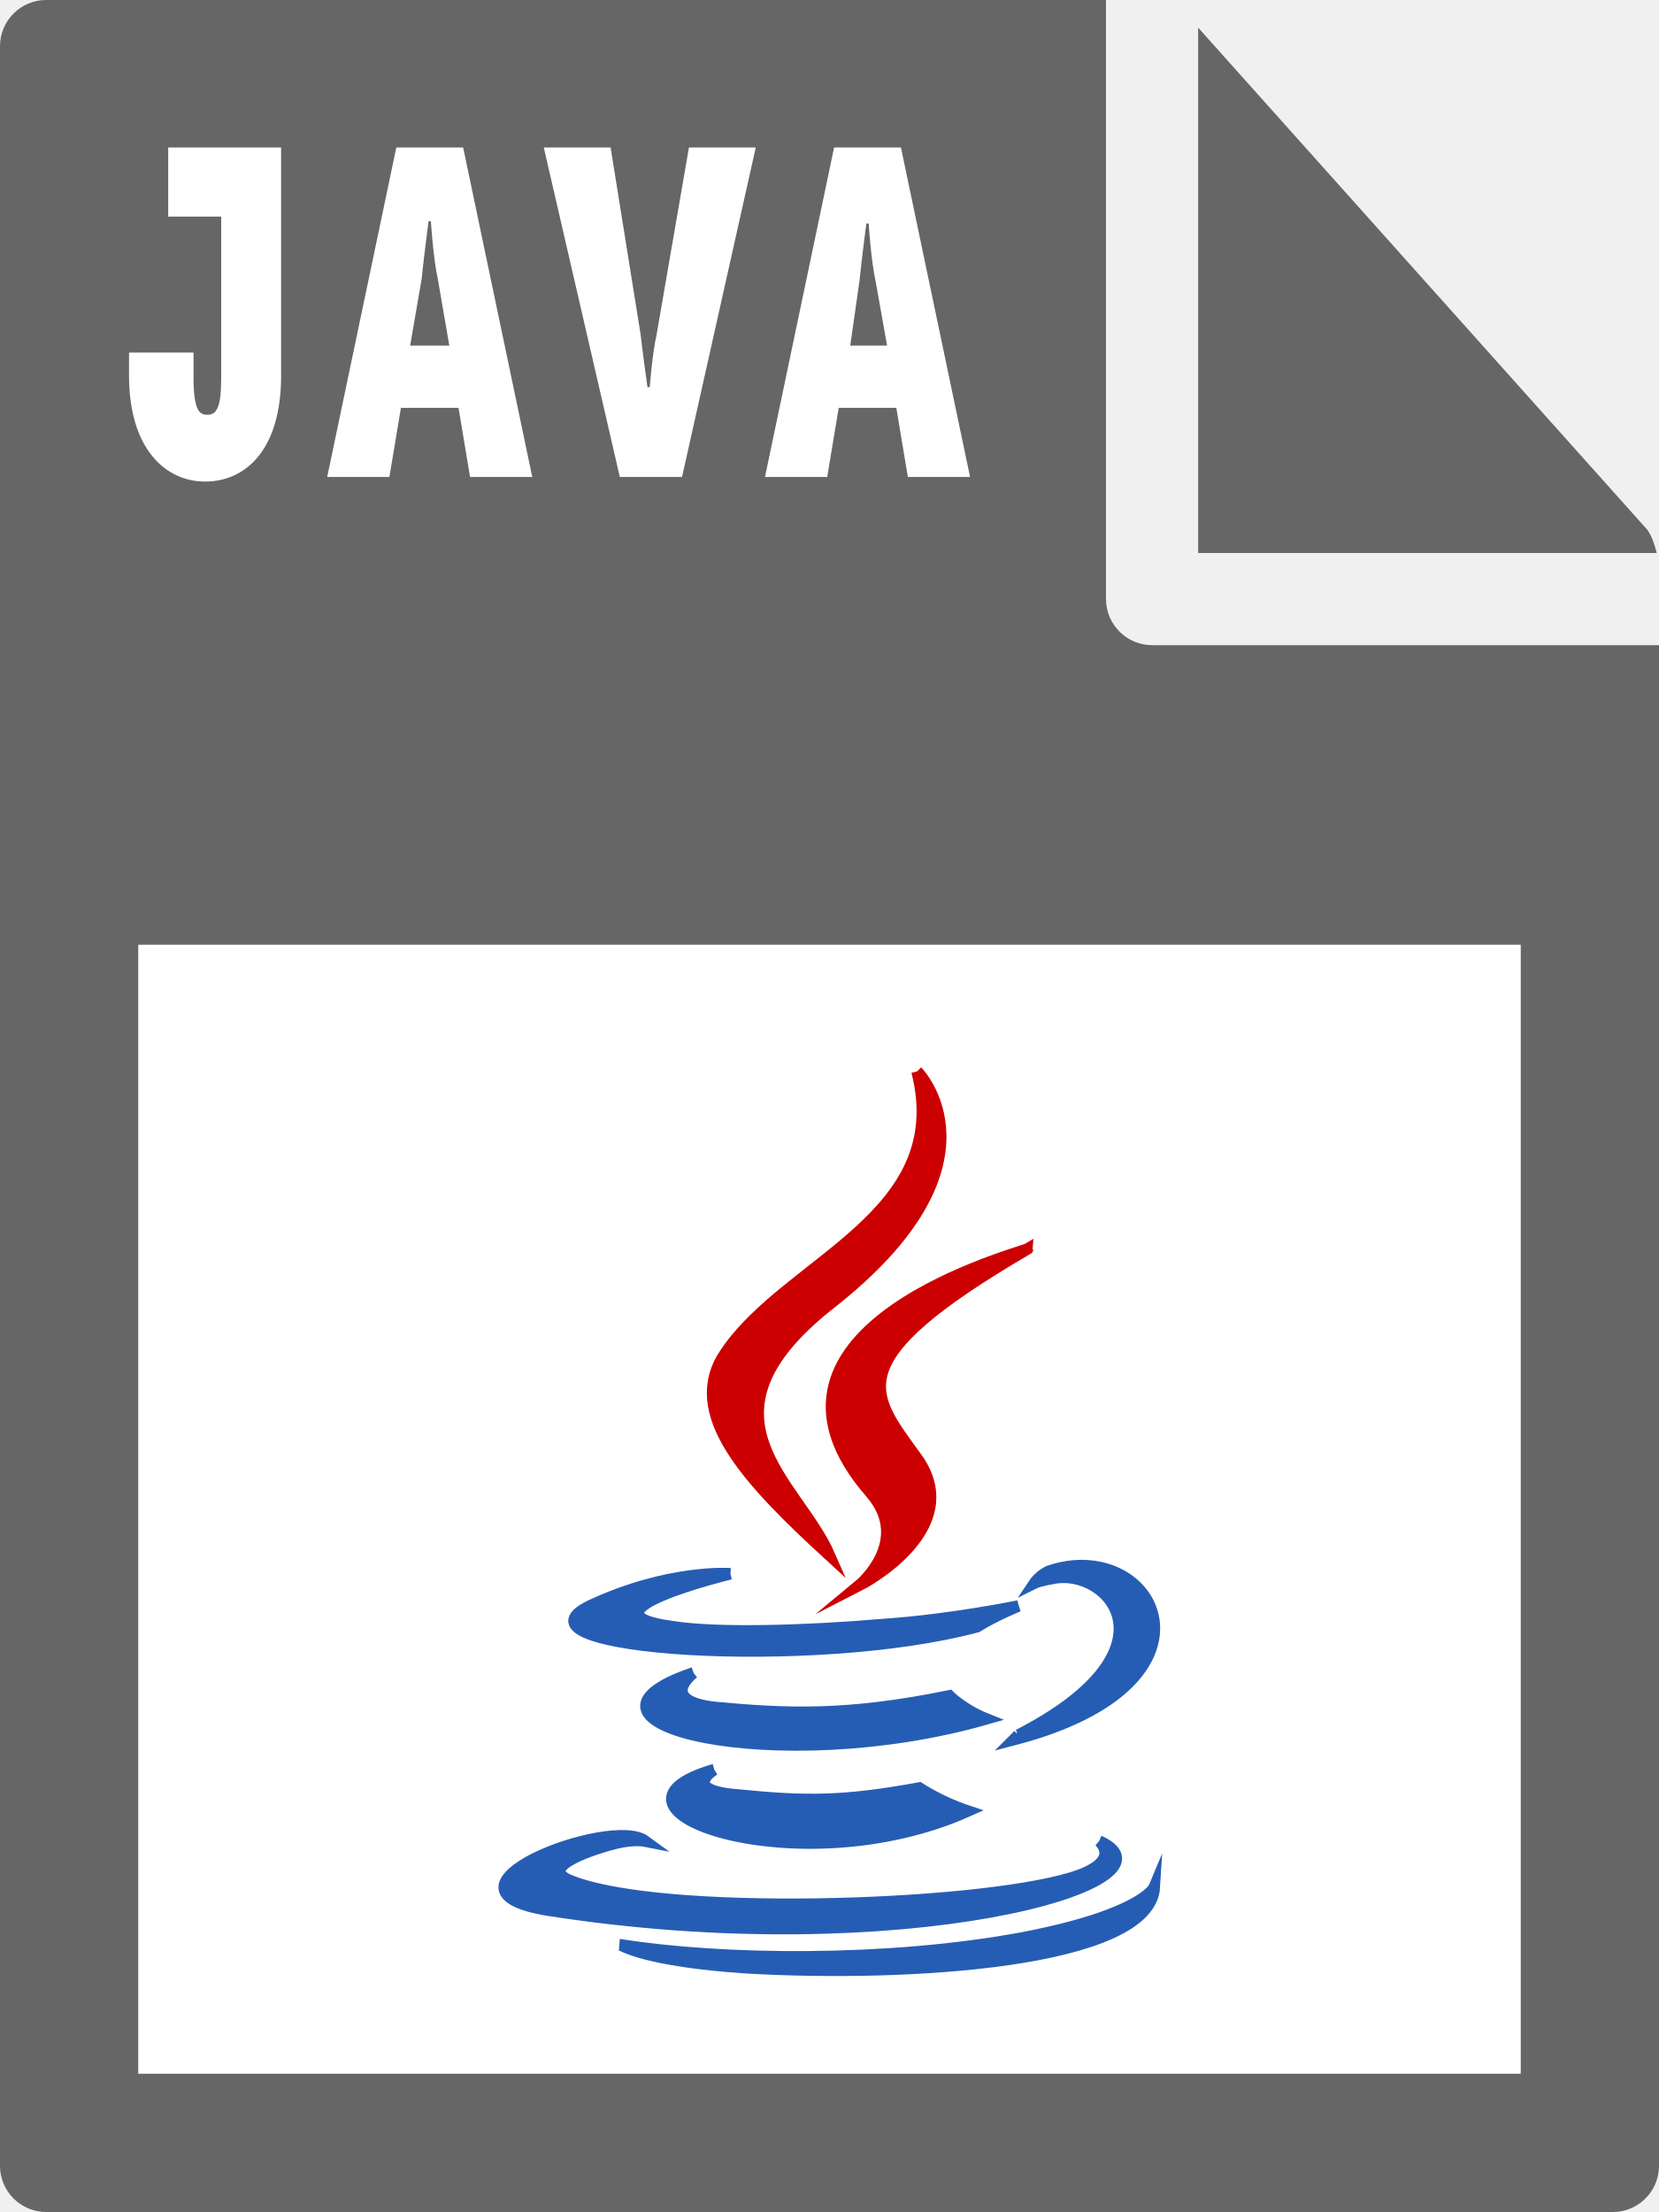
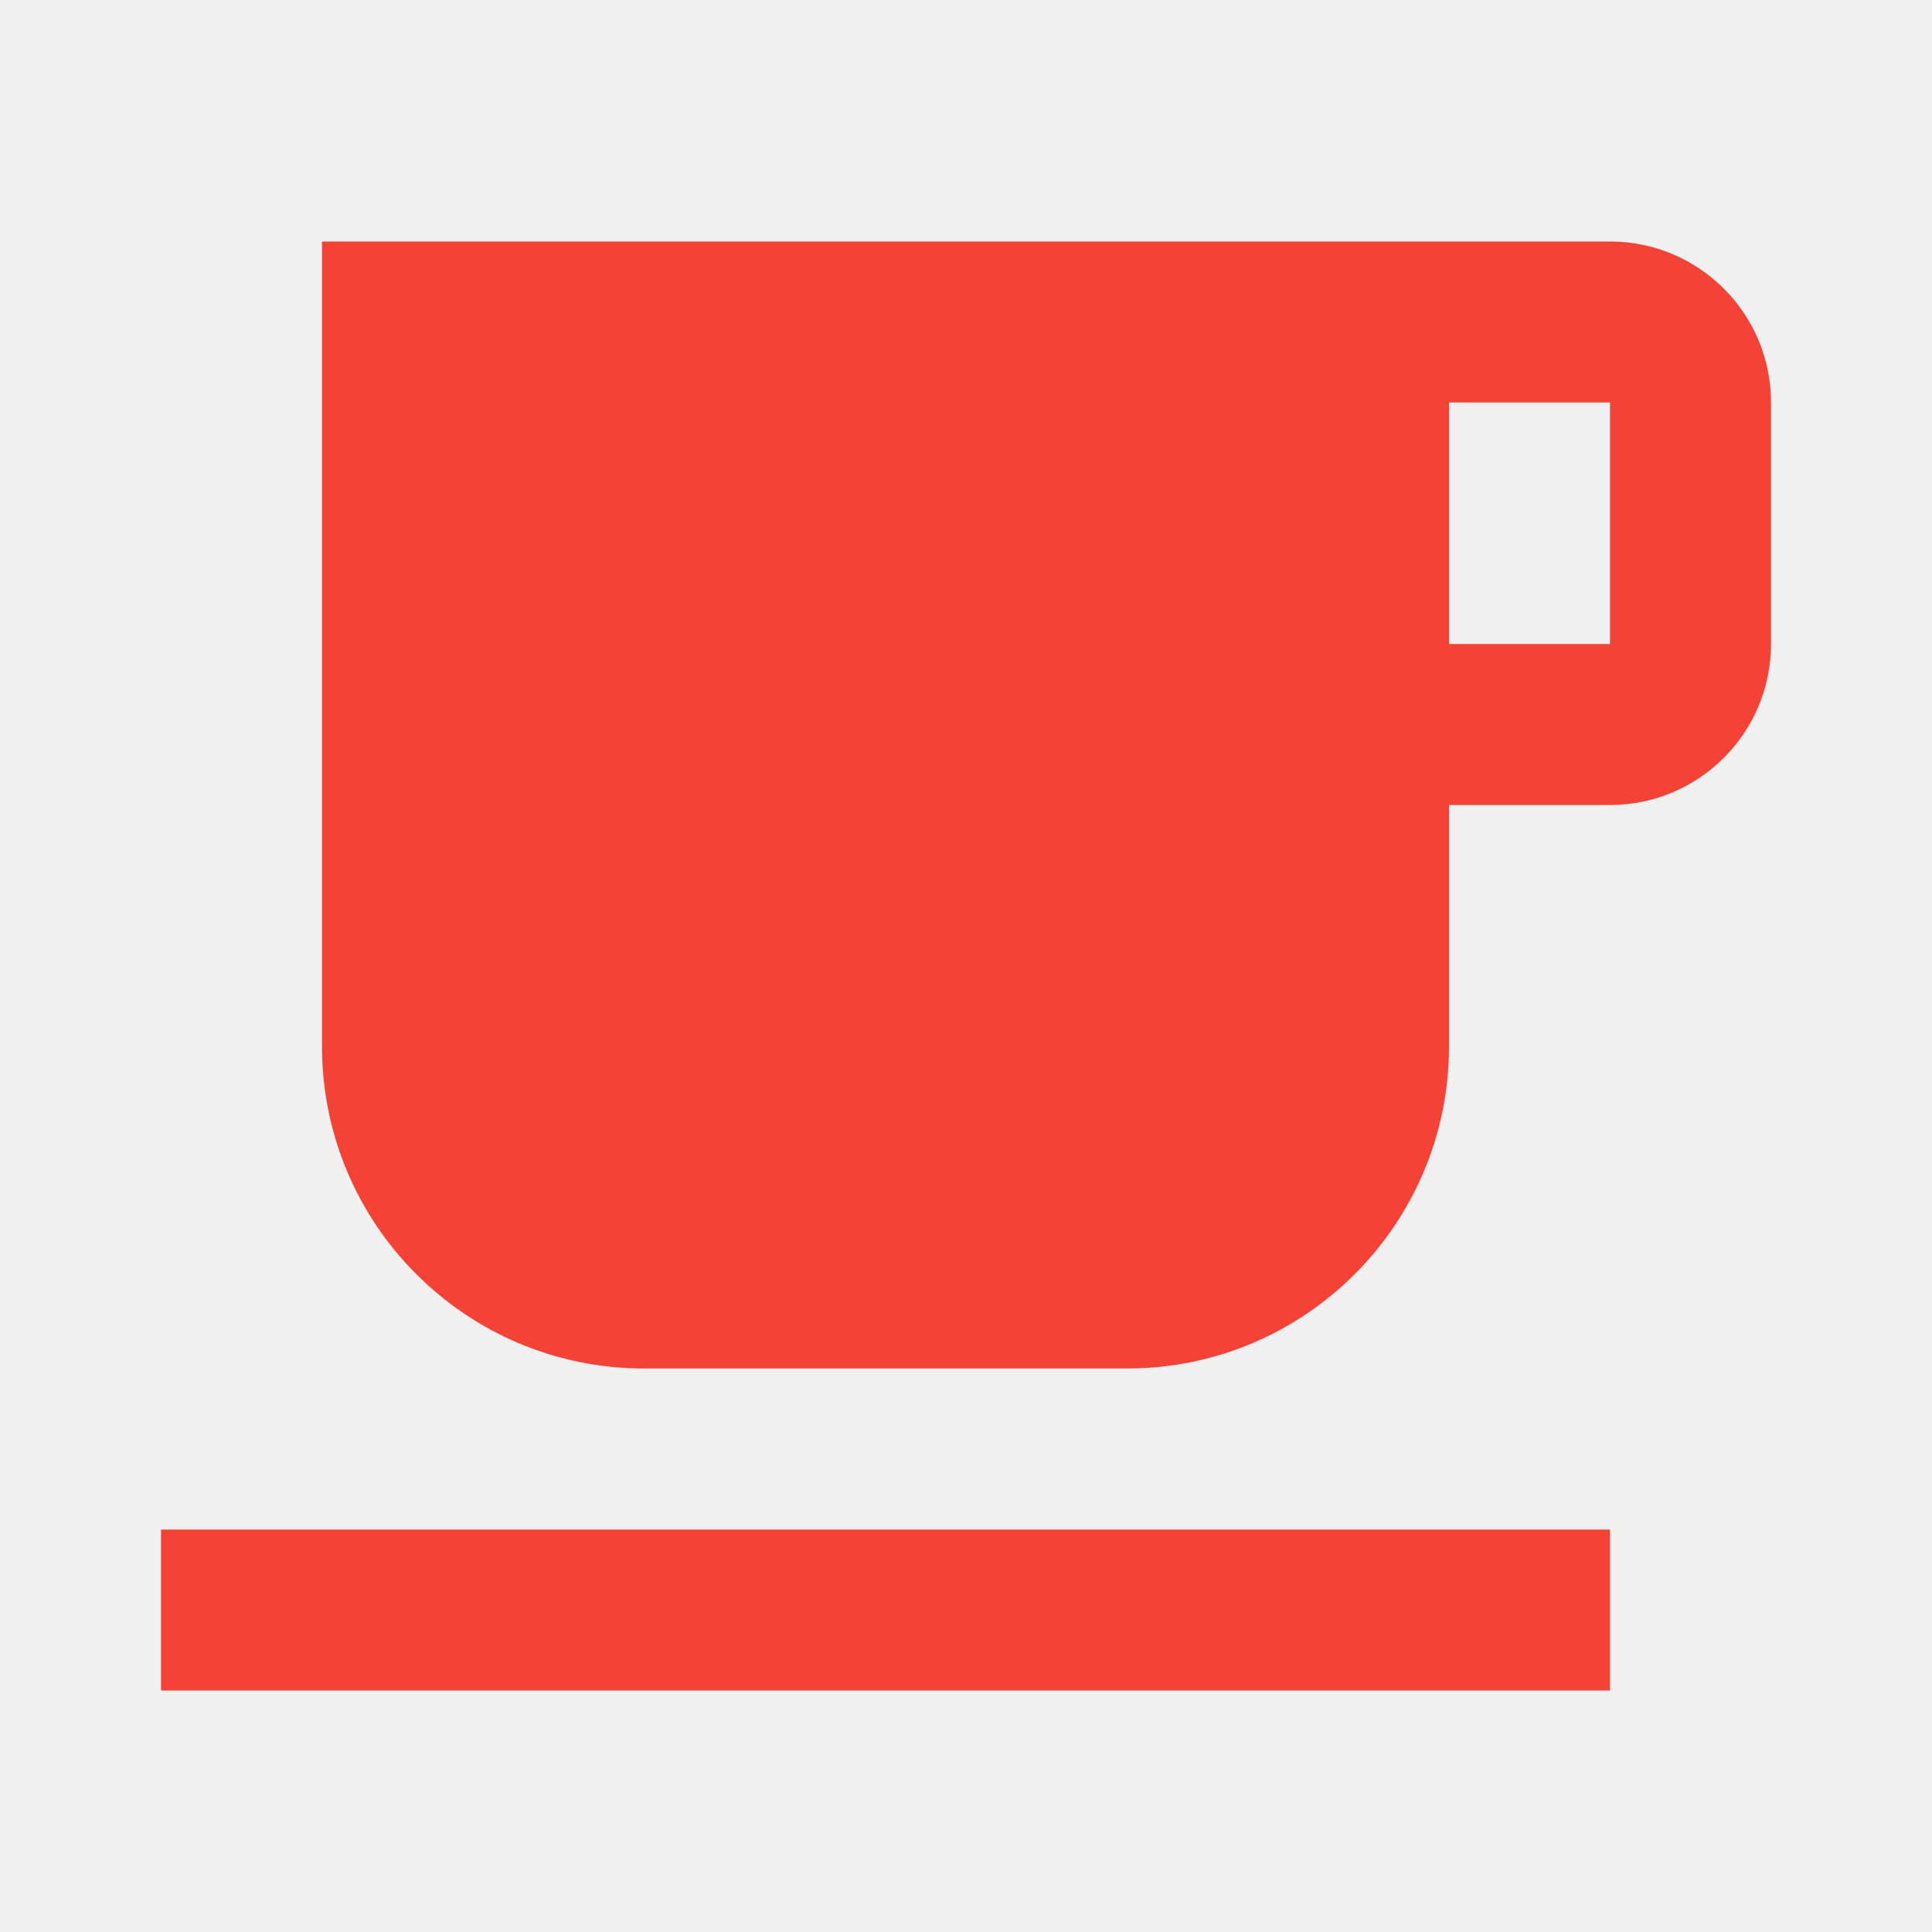
- <svg xmlns="http://www.w3.org/2000/svg" viewBox="0 0 72 96">
-   <style>.st0{fill:#666}.st2,.st3{fill:#265db4;stroke:#265db4;stroke-width:.5;stroke-miterlimit:10}.st3{fill:#c00;stroke:#c00}</style>
-   <path class="st0" d="M0 2v92c0 1.1.9 2 2 2h68c1.1 0 2-.9 2-2V28H50c-1.1 0-2-.9-2-2V0H2C.9 0 0 .9 0 2z" />
-   <path class="st0" d="M71.9 24c-.1-.4-.2-.7-.4-1L52 1.2V24h19.9z" />
-   <path d="M6 41h60v49H6zm-.3-25.7h2.7v1.1c0 1.5.3 1.6.6 1.6.4 0 .6-.3.6-1.6v-7H7.3v-3h4.9v9.9c0 3.3-1.6 4.6-3.3 4.6-1.7 0-3.3-1.4-3.3-4.6v-1zm11.5-8.9h2.9l3 14.3h-2.7l-.5-3h-2.5l-.5 3h-2.7l3-14.3zm2.3 8.6l-.5-2.9c-.2-.9-.3-2.5-.3-2.5h-.1s-.2 1.5-.3 2.5l-.5 2.9h1.7zm4.1-8.6h2.9l1.3 8.1c.1.9.3 2.3.3 2.3h.1s.1-1.4.3-2.3l1.4-8.1h2.9l-3.2 14.3h-2.7L23.6 6.4zm12.6 0h2.9l3 14.3h-2.7l-.5-3h-2.5l-.5 3h-2.7l3-14.3zm2.3 8.6l-.5-2.8c-.2-.9-.3-2.5-.3-2.5h-.1s-.2 1.5-.3 2.5l-.4 2.8h1.6z" fill="#fff" />
-   <path class="st2" d="M44.2 75.3c7.2-3.7 3.9-7.3 1.5-6.8-.6.1-.8.2-.8.2s.2-.3.6-.5c4.6-1.6 8.1 4.8-1.5 7.3l.2-.2" />
-   <path class="st3" d="M37.8 64.8c1.8 2.1-.5 4-.5 4s4.7-2.4 2.5-5.5c-2-2.8-3.6-4.2 4.8-9.1 0 .1-13.1 3.4-6.8 10.6" />
-   <path class="st3" d="M39.8 46.5s4 4-3.8 10.1c-6.2 4.9-1.4 7.7 0 10.9-3.6-3.3-6.3-6.2-4.5-8.8 2.7-4 9.9-5.9 8.3-12.2" />
-   <path class="st2" d="M31 76.8s-1.5.9 1 1.1c3 .3 4.6.3 7.9-.3 0 0 .9.6 2.1 1-7.4 3.3-16.9-.1-11-1.8m-.9-4.2s-1.6 1.2.9 1.5c3.2.3 5.8.4 10.2-.5 0 0 .6.6 1.6 1-9.1 2.6-19.2.2-12.7-2" />
-   <path class="st2" d="M47.7 79.9s1.1.9-1.2 1.6c-4.3 1.3-18 1.7-21.8.1-1.4-.6 1.2-1.4 2-1.6.8-.2 1.3-.1 1.3-.1-1.5-1.1-9.8 2.1-4.2 3 15.3 2.4 27.9-1.2 23.9-3m-16-11.6s-7 1.7-2.5 2.3c1.9.3 5.7.2 9.2-.1 2.9-.2 5.8-.8 5.8-.8s-1 .4-1.8.9c-7.1 1.9-20.7 1-16.8-.9 3.4-1.6 6.1-1.4 6.1-1.4" />
-   <path class="st2" d="M32.4 85.4c6.9.4 17.5-.2 17.7-3.5 0 0-.5 1.2-5.7 2.2-5.9 1.1-13.1 1-17.5.3.1 0 1 .7 5.5 1" />
+ <svg xmlns="http://www.w3.org/2000/svg" version="1.1" viewBox="0 0 24 24">
+   <path d="m2 21h18v-2h-18m18-11h-2v-3h2m0-2h-16v10a4 4 0 0 0 4 4h6a4 4 0 0 0 4 -4v-3h2a2 2 0 0 0 2 -2v-3c0-1.11-.9-2-2-2z" fill="#f44336" />
</svg>
